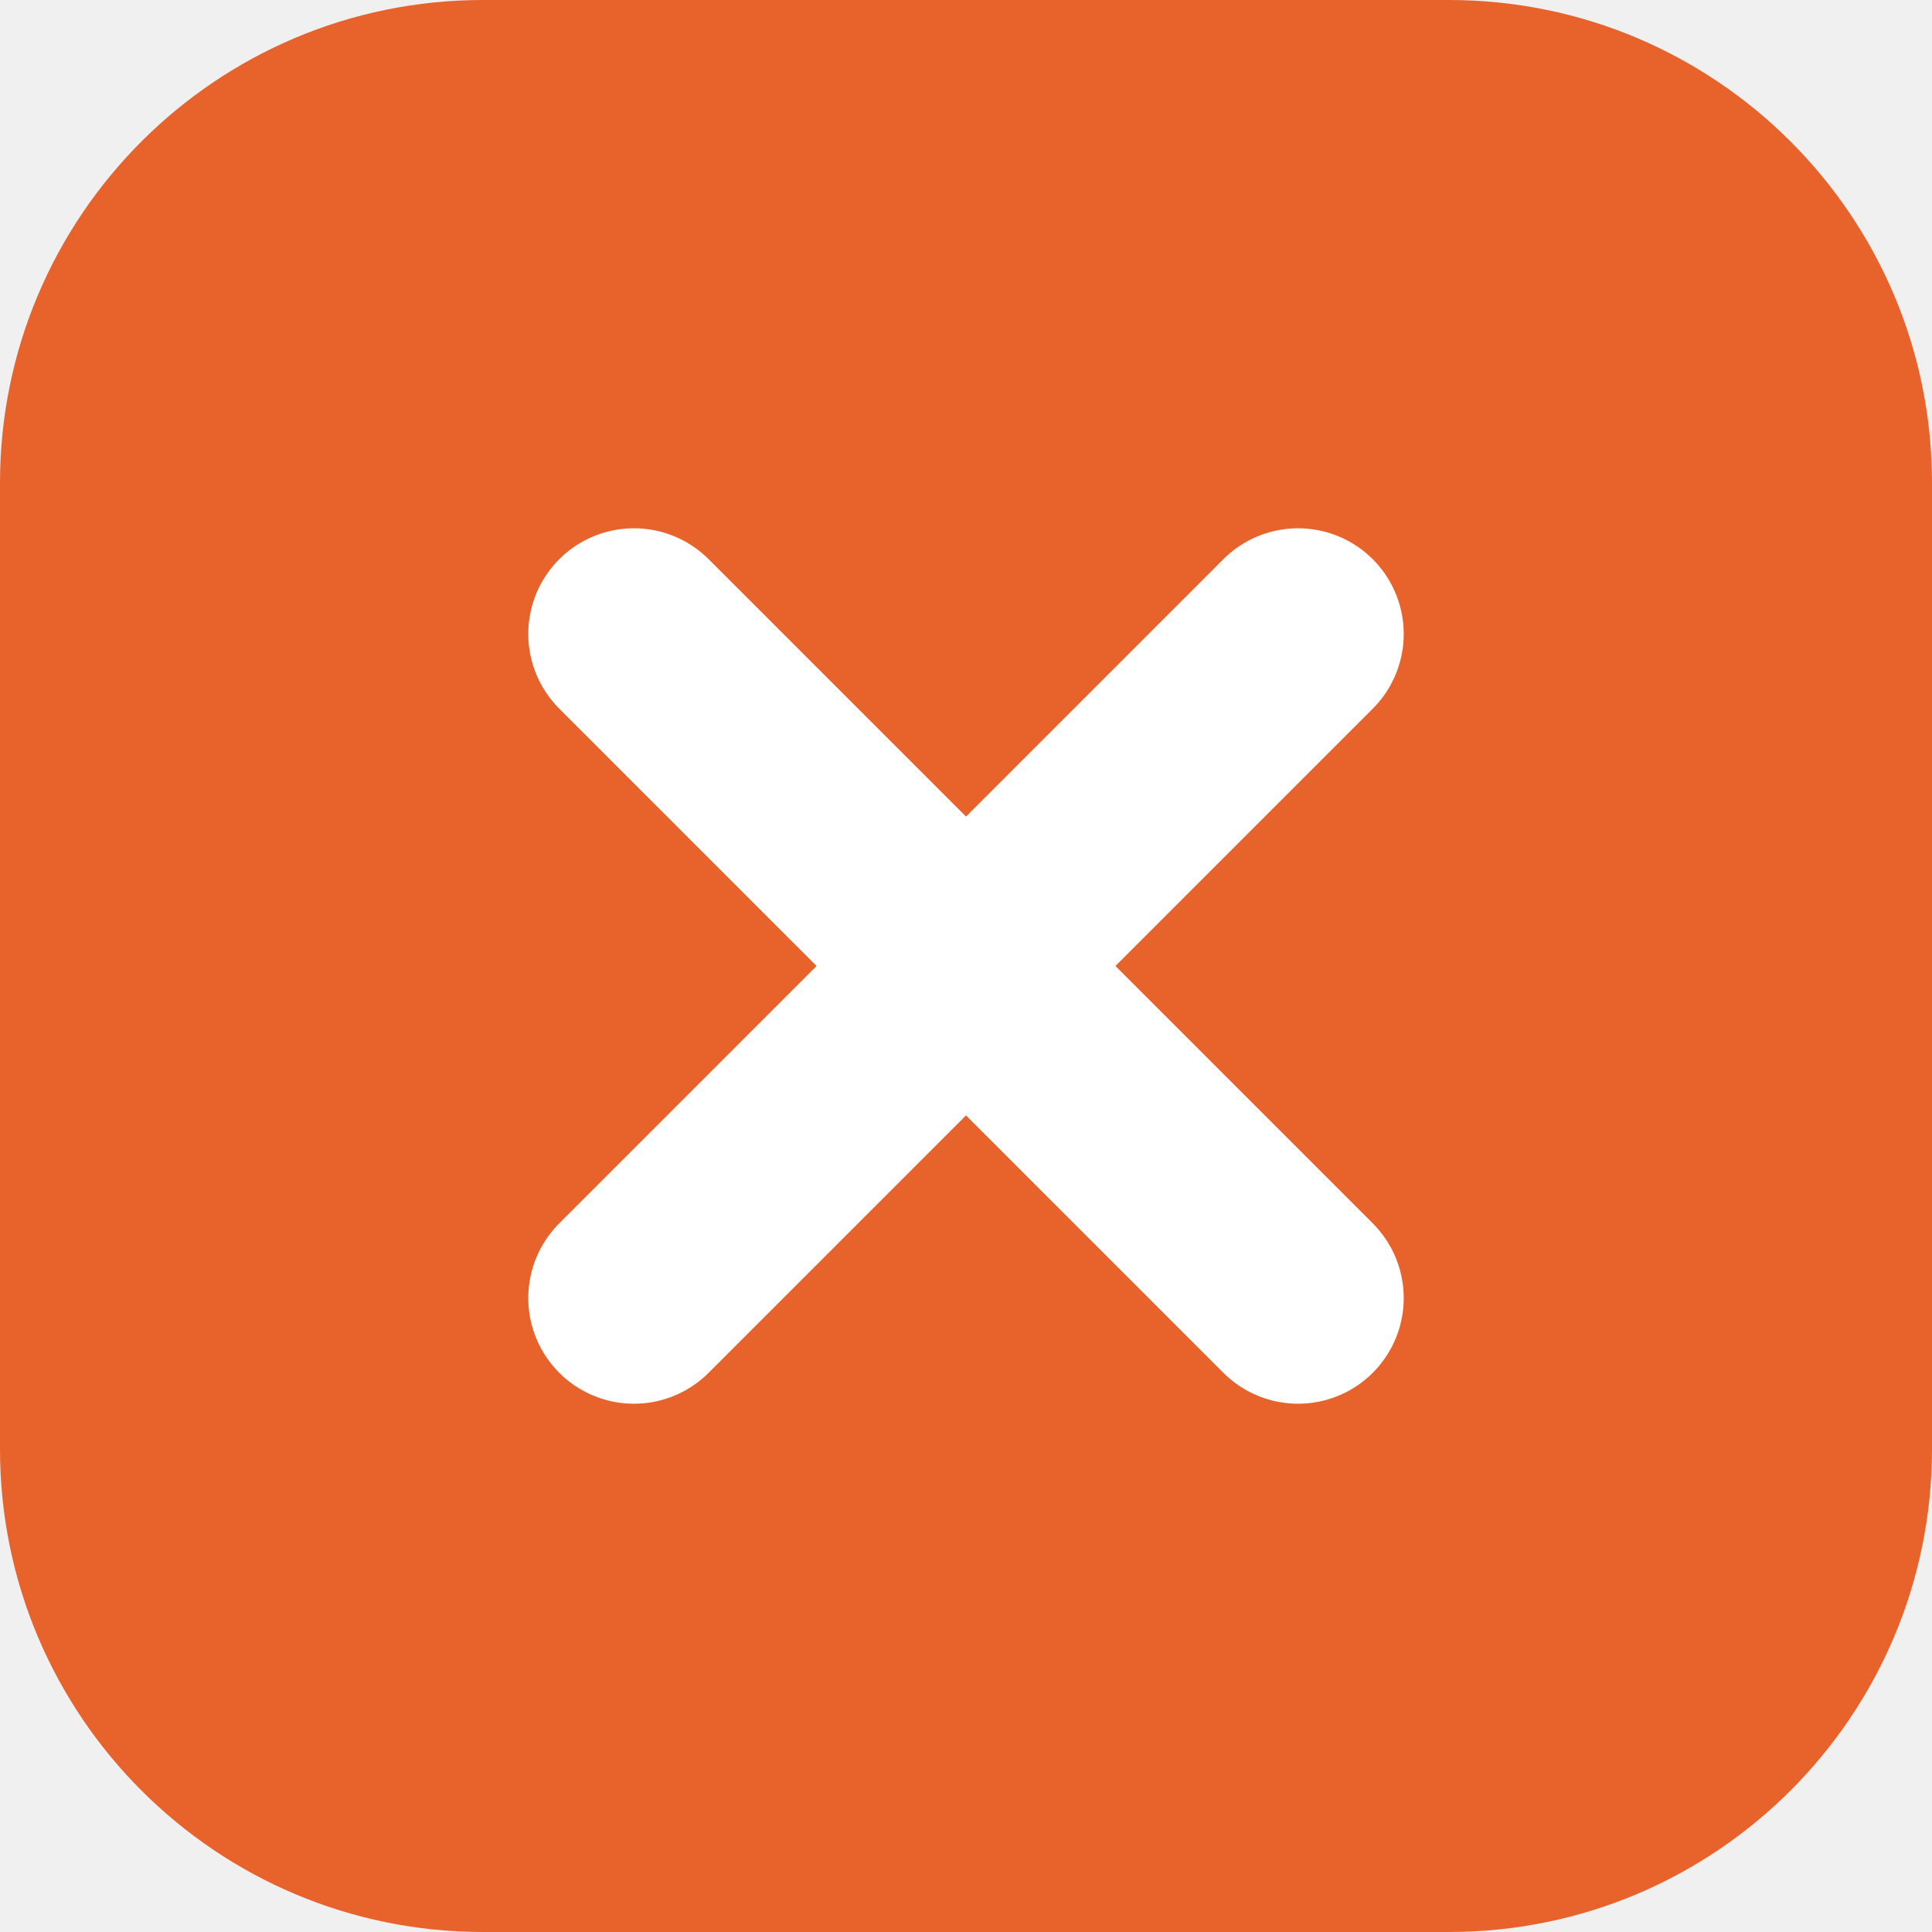
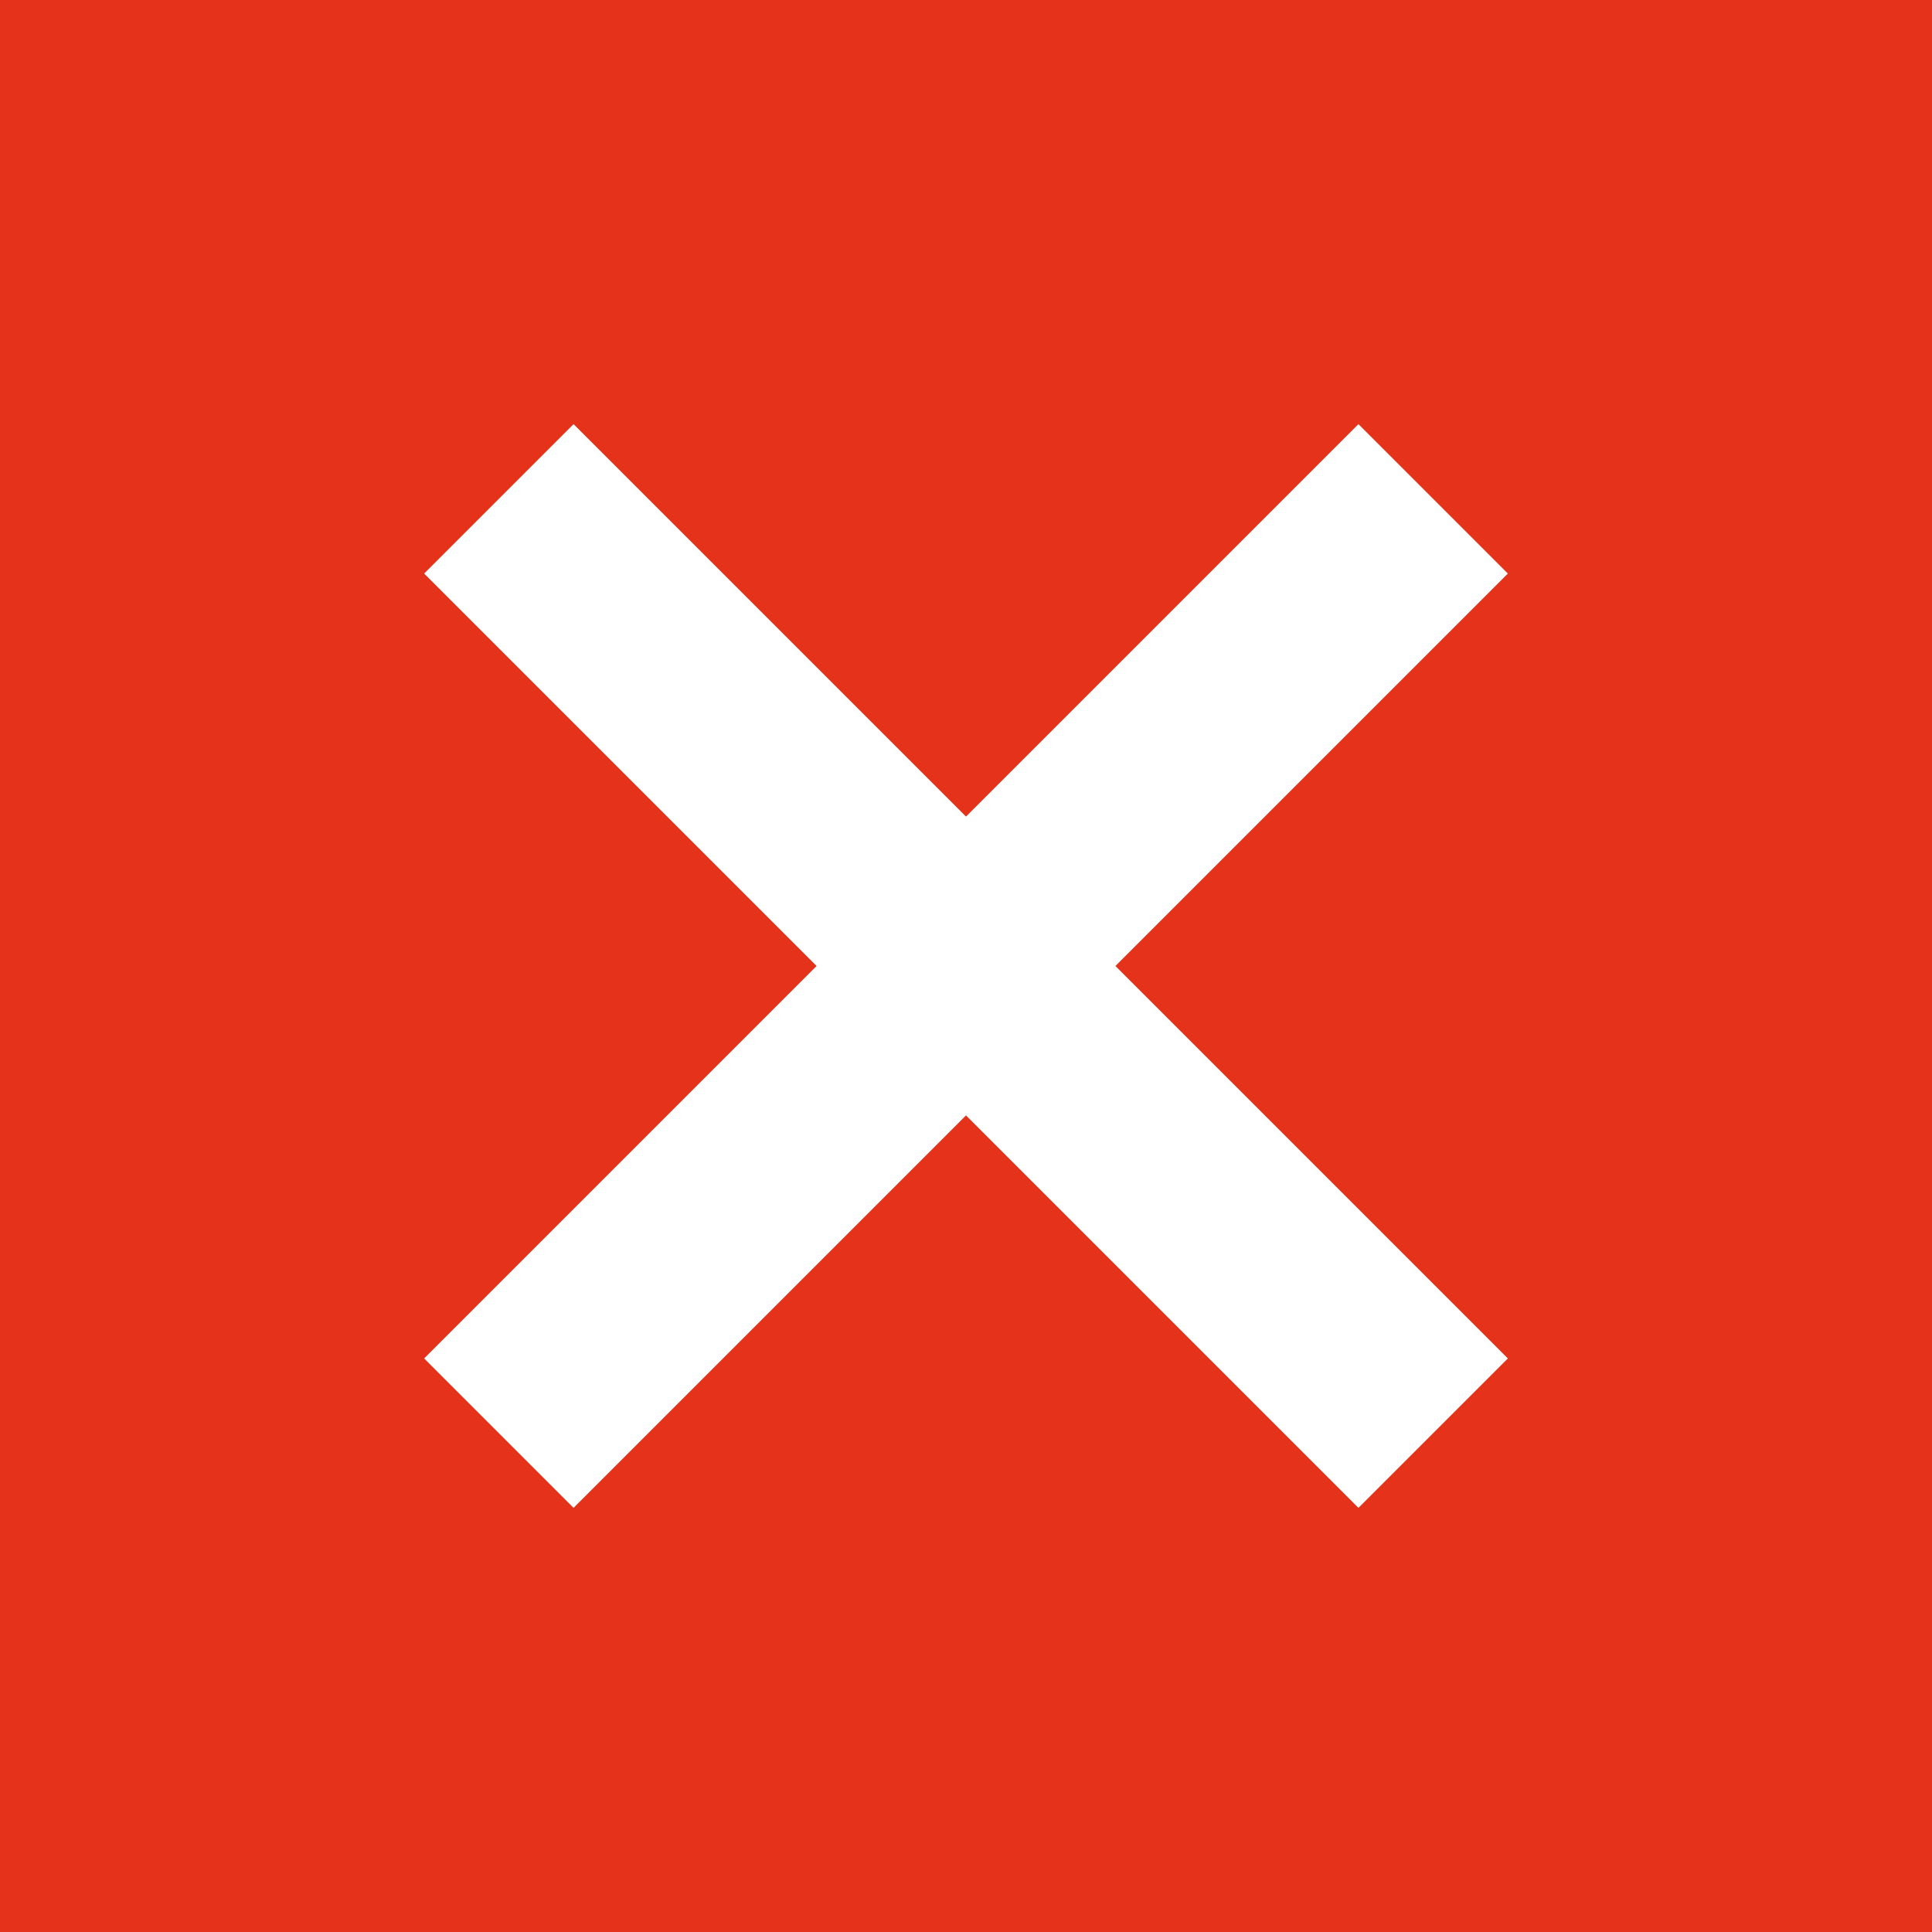
<svg xmlns="http://www.w3.org/2000/svg" viewBox="0 0 64 64">
-   <rect width="64" height="64" rx="16" fill="#e8622c" />
-   <path d="M21 43 43 21M21 21l22 22" stroke="#fff" stroke-width="7" stroke-linecap="round" />
+   <rect width="64" height="64" fill="#e4321b" />
+   <path d="M19 45 45 19M19 19l26 26" stroke="#fff" stroke-width="7" stroke-linecap="square" />
</svg>
